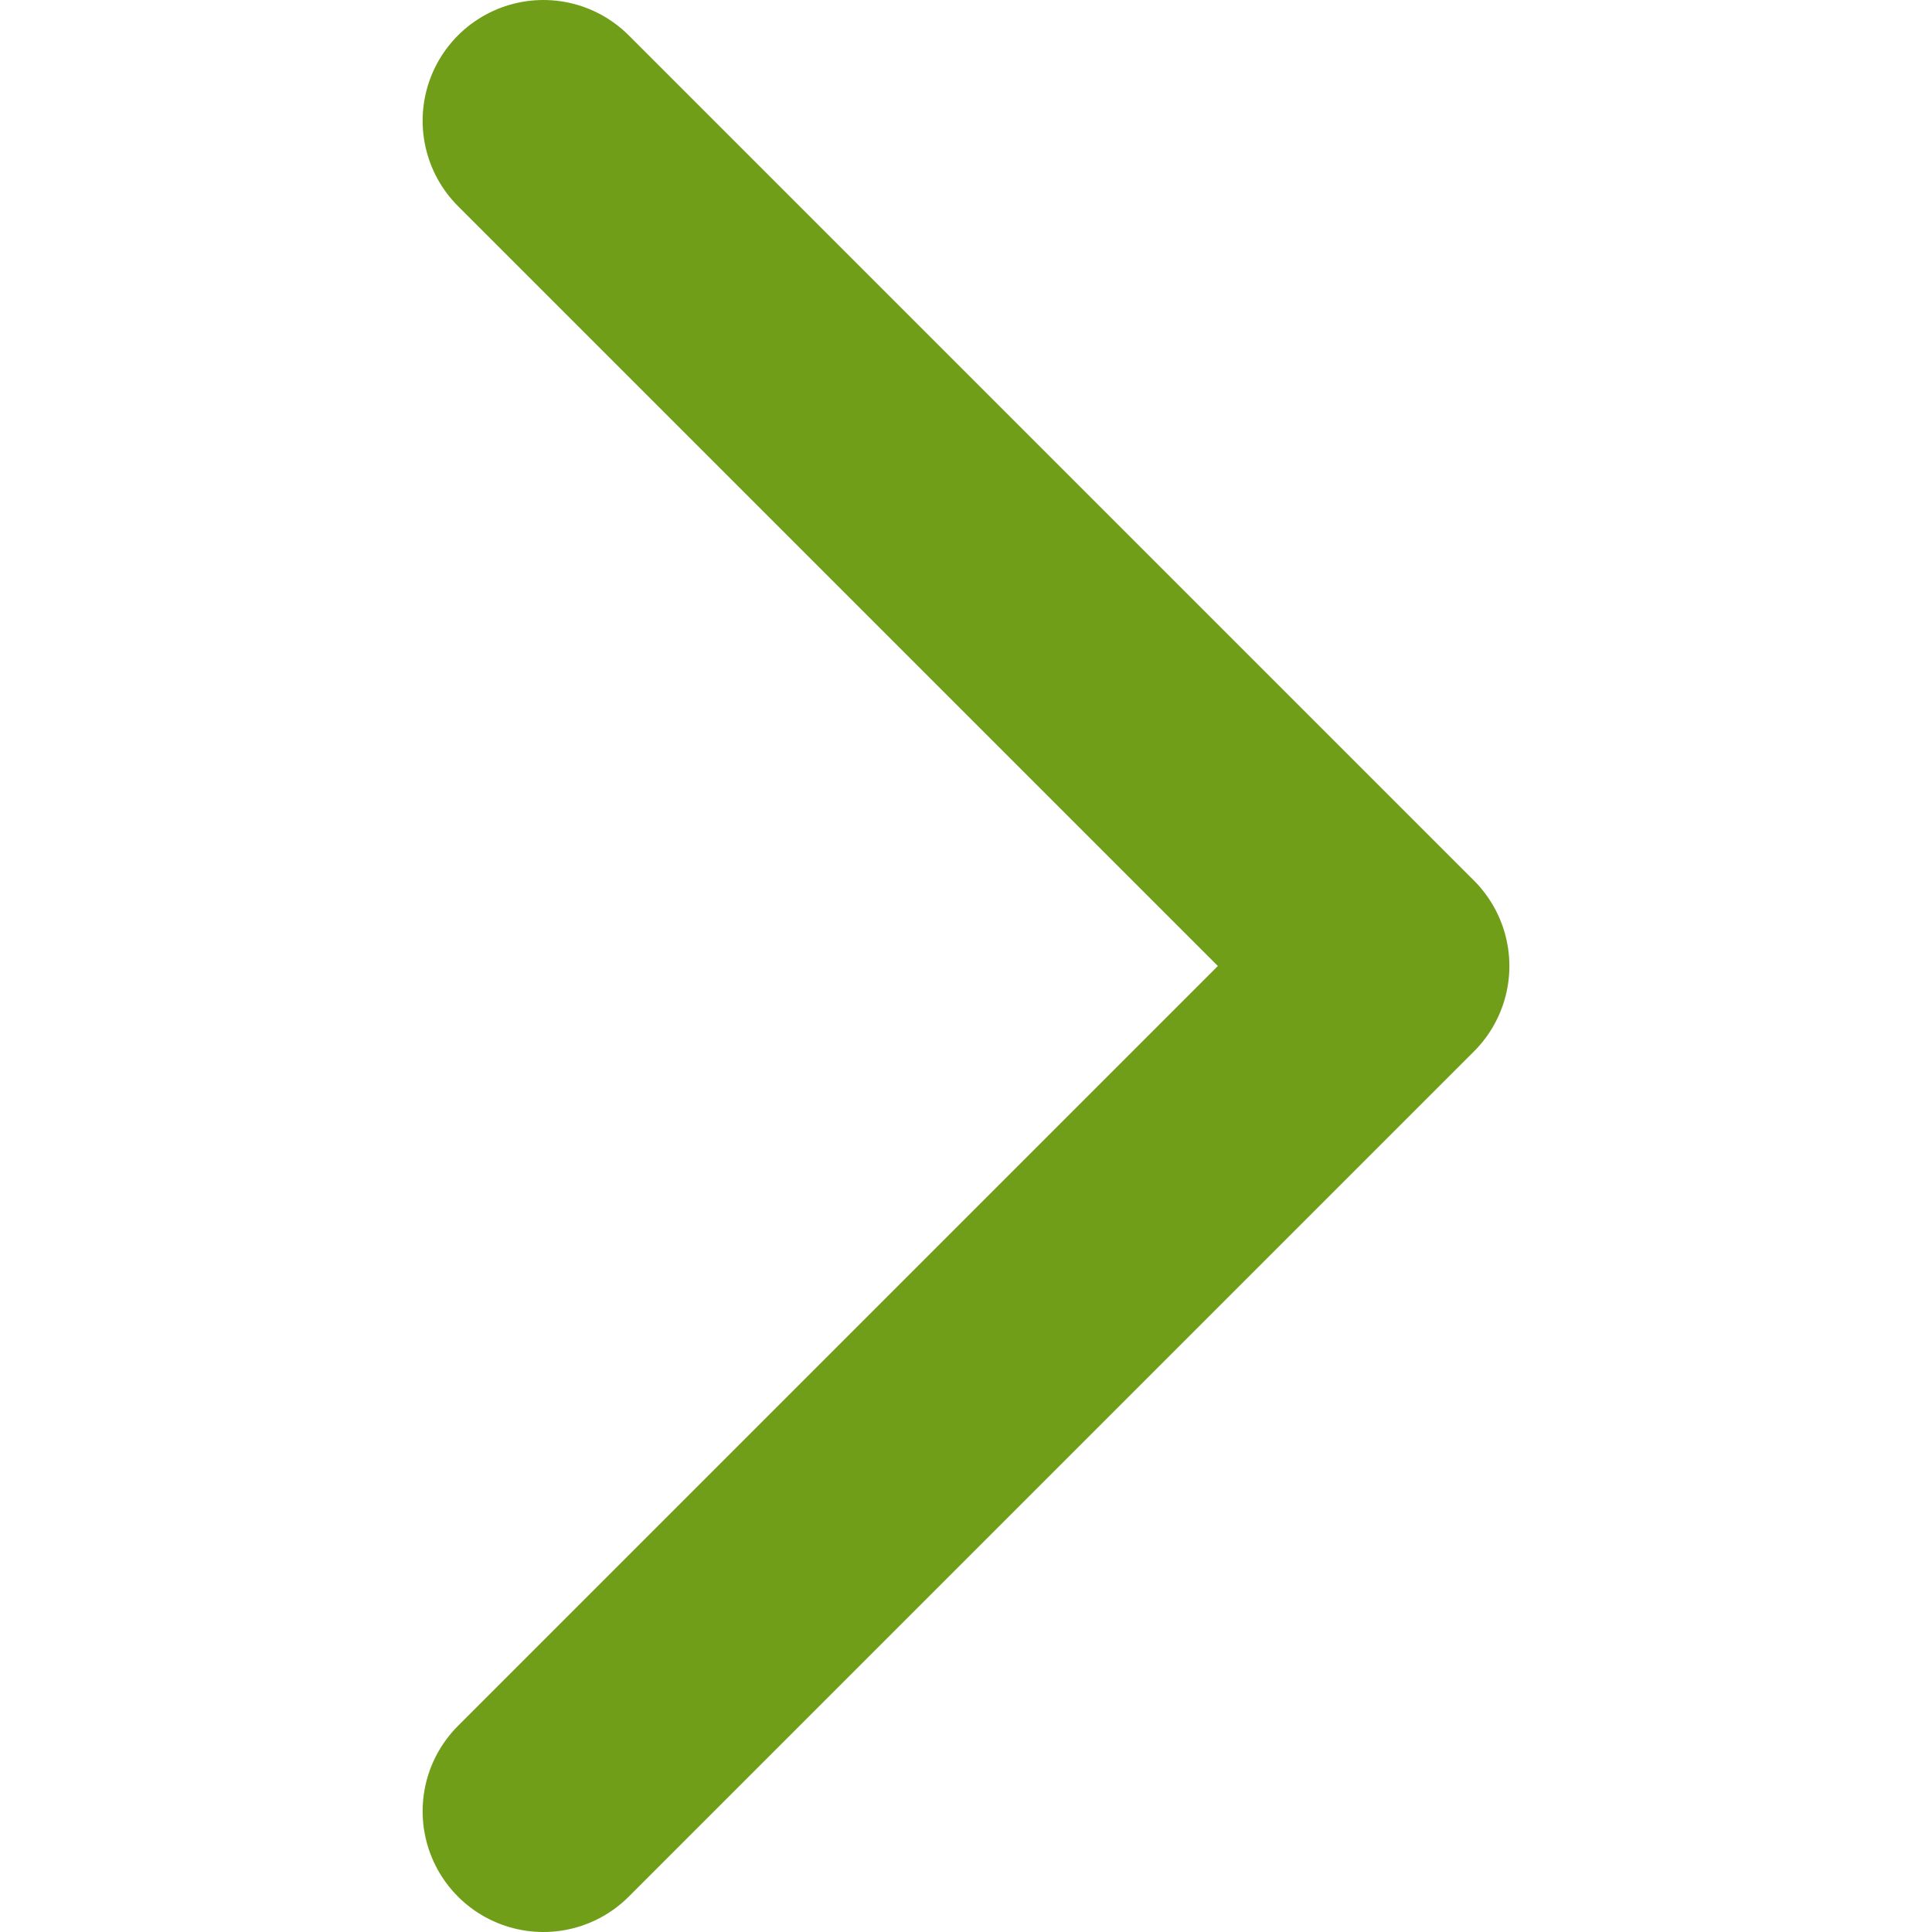
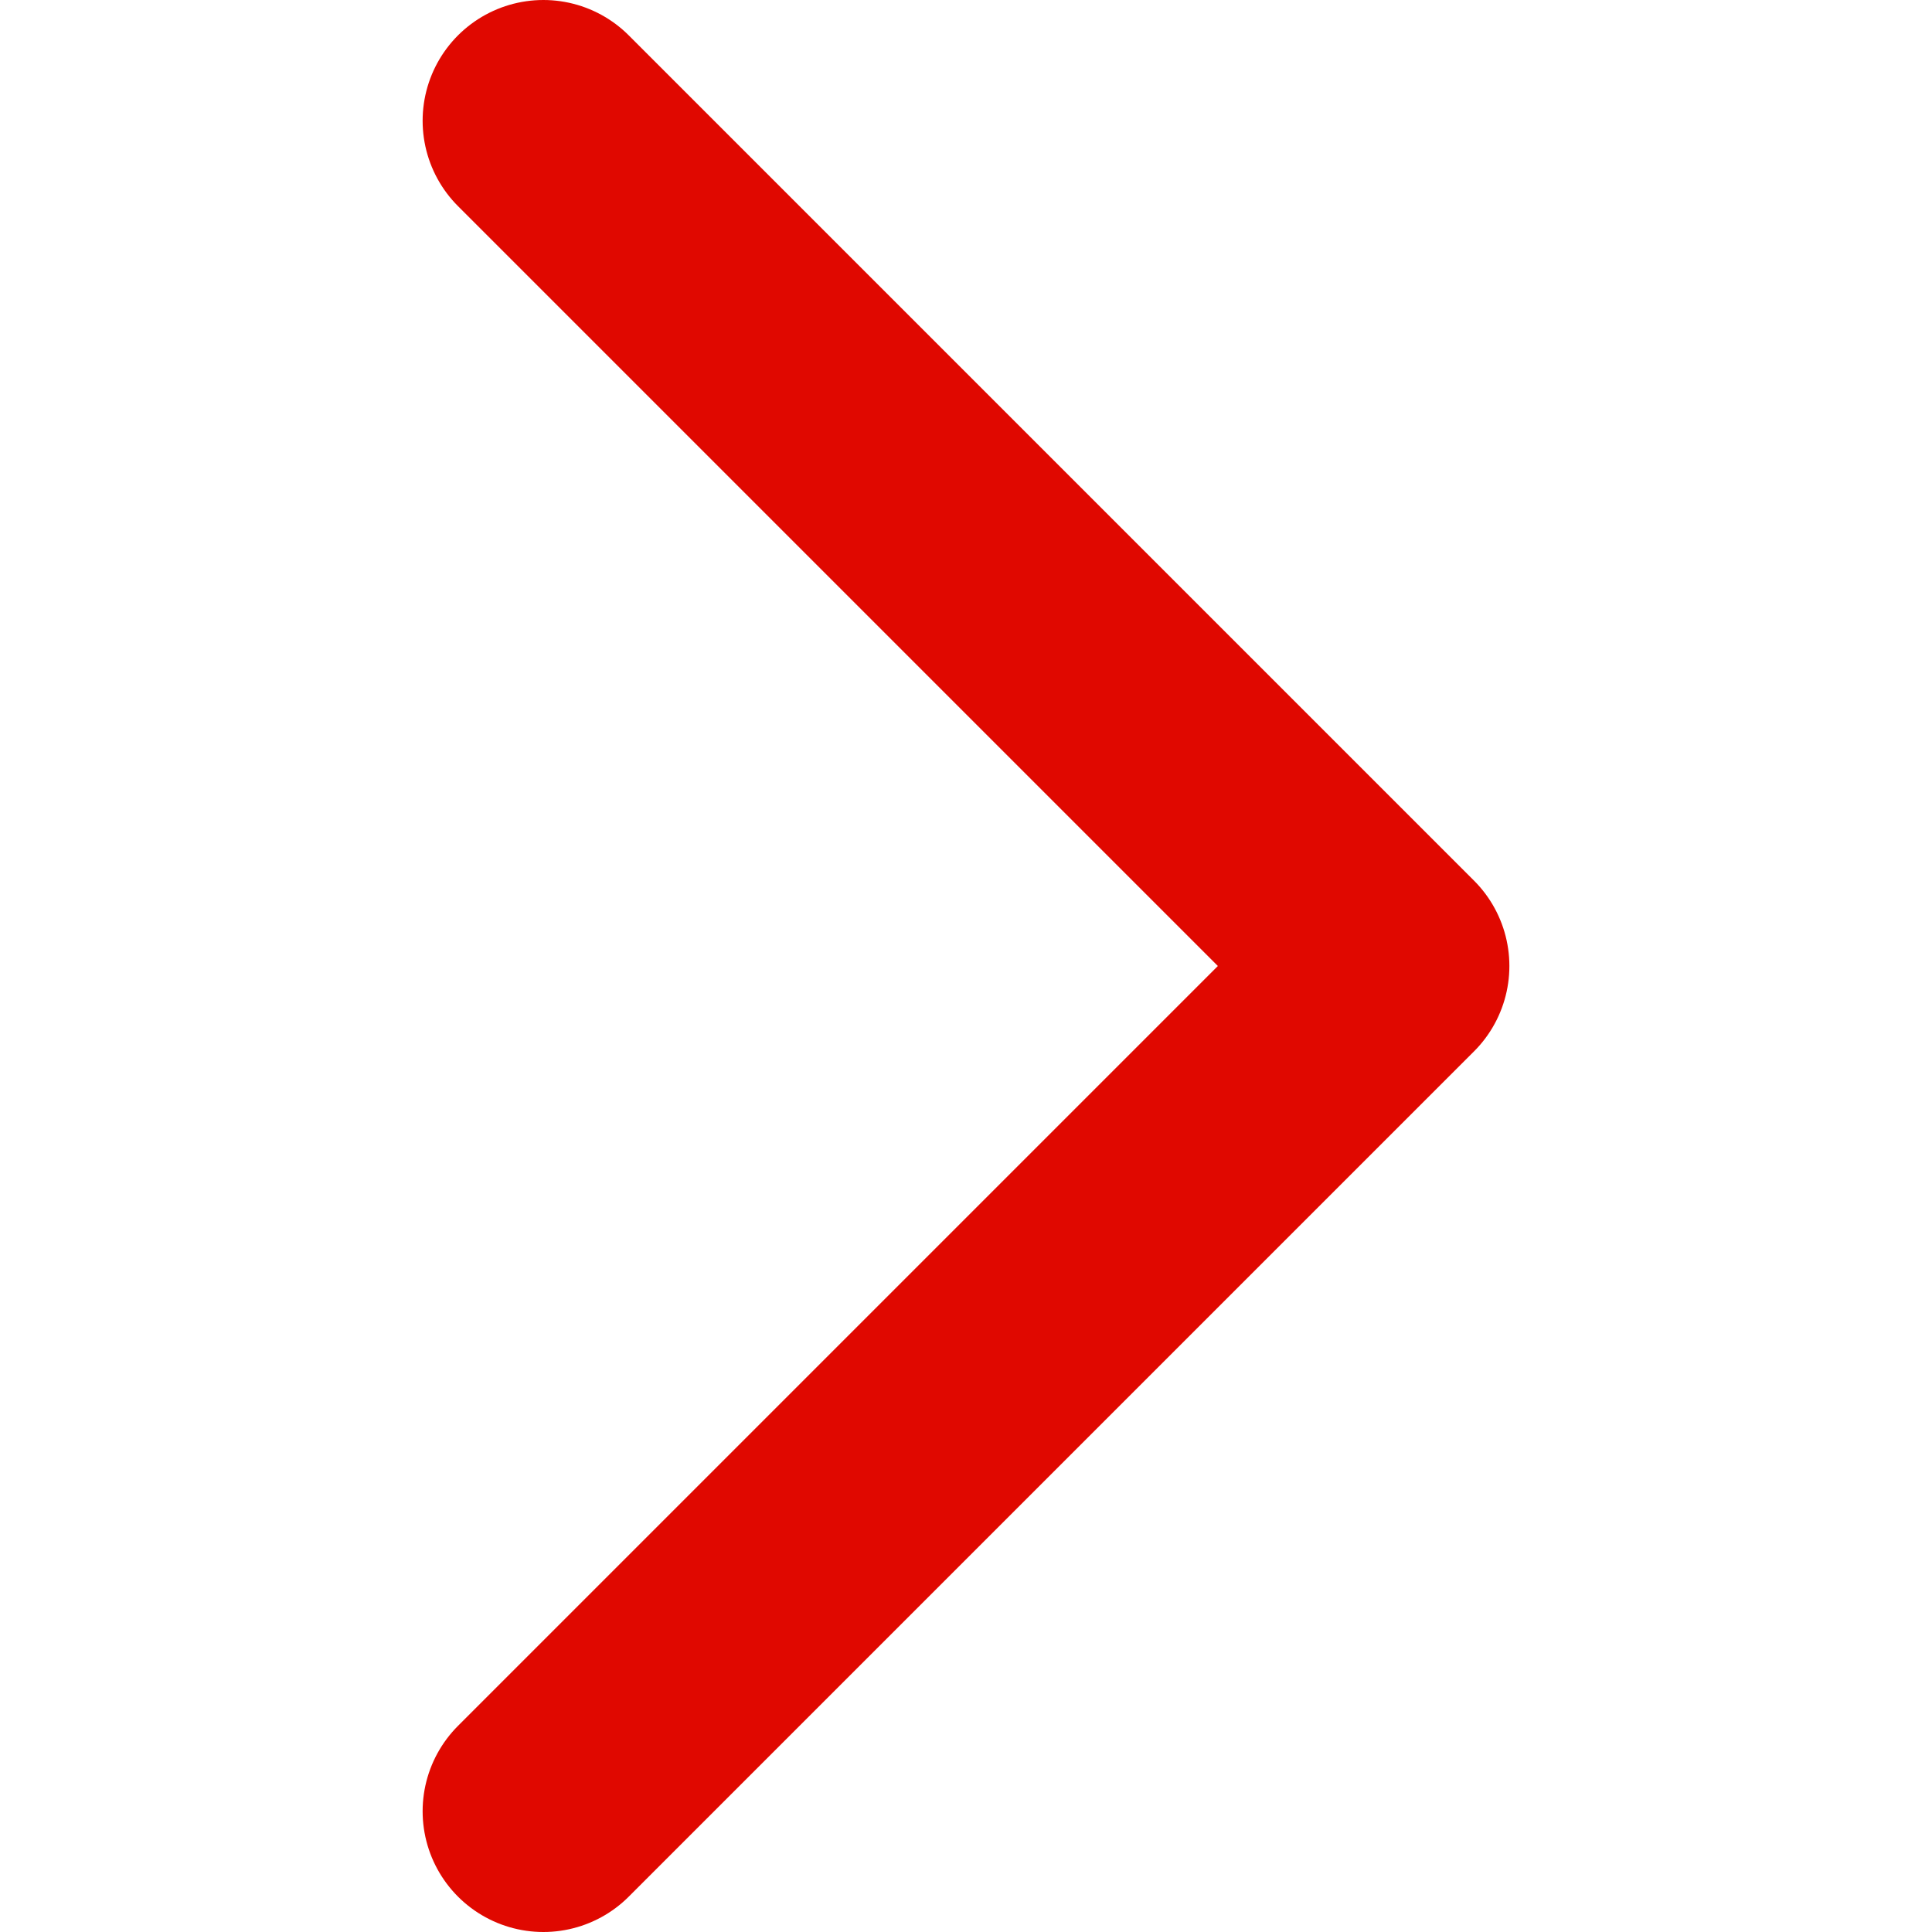
<svg xmlns="http://www.w3.org/2000/svg" width="16px" height="16px" viewBox="0 0 16 16" version="1.1">
  <g id="📄-Asset-Sheet" stroke="none" stroke-width="1" fill="none" fill-rule="evenodd" stroke-linecap="round" stroke-linejoin="round">
-     <g id="App.MotiveH&amp;S.A.1" transform="translate(-131, -682)" stroke="#719E19" stroke-width="2">
+     <g id="App.MotiveH&amp;S.A.1" transform="translate(-131, -682)" stroke="#e00800" stroke-width="2">
      <g id="Arrow_Right_24" transform="translate(131, 682)">
        <g id="Icon/Arrow/Chevron/-2pt/Right/chevron_right_consumer" transform="translate(0, -0)">
          <polyline id="Line" transform="translate(8, 8) scale(-1, 1) rotate(-270) translate(-8, -8) " points="15 4.5 8 11.5 1 4.5" />
        </g>
      </g>
    </g>
  </g>
</svg>
